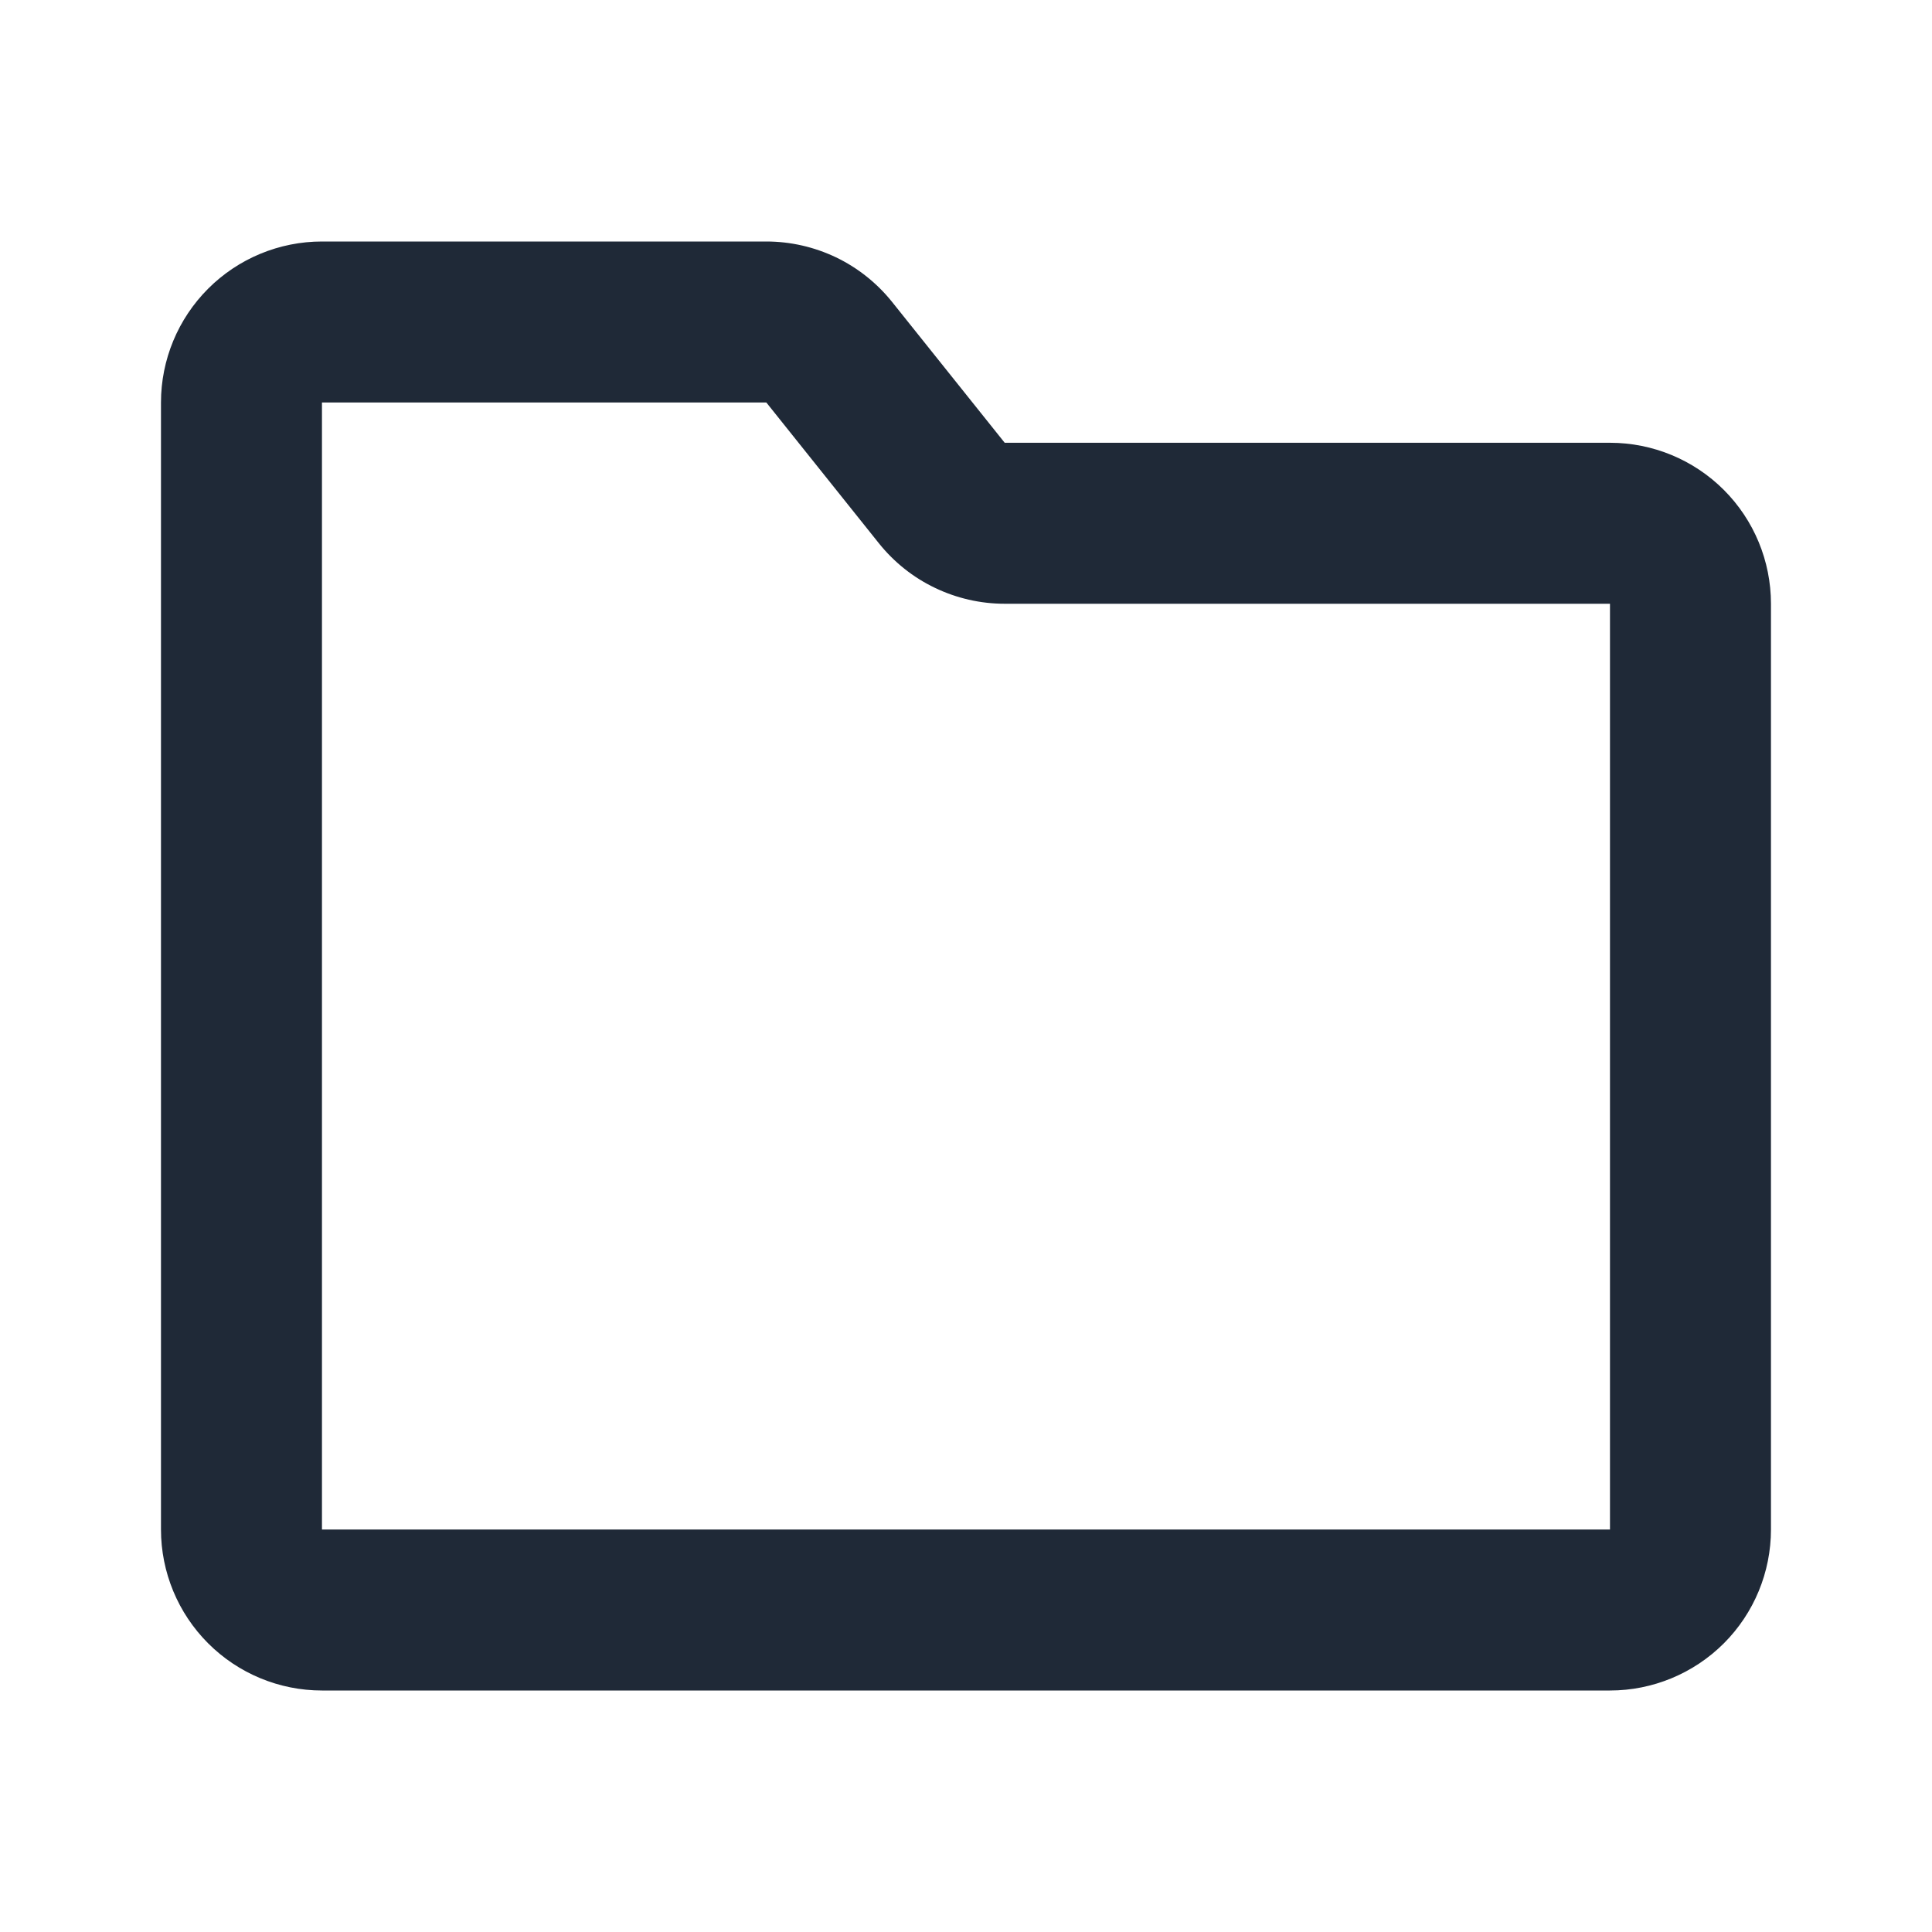
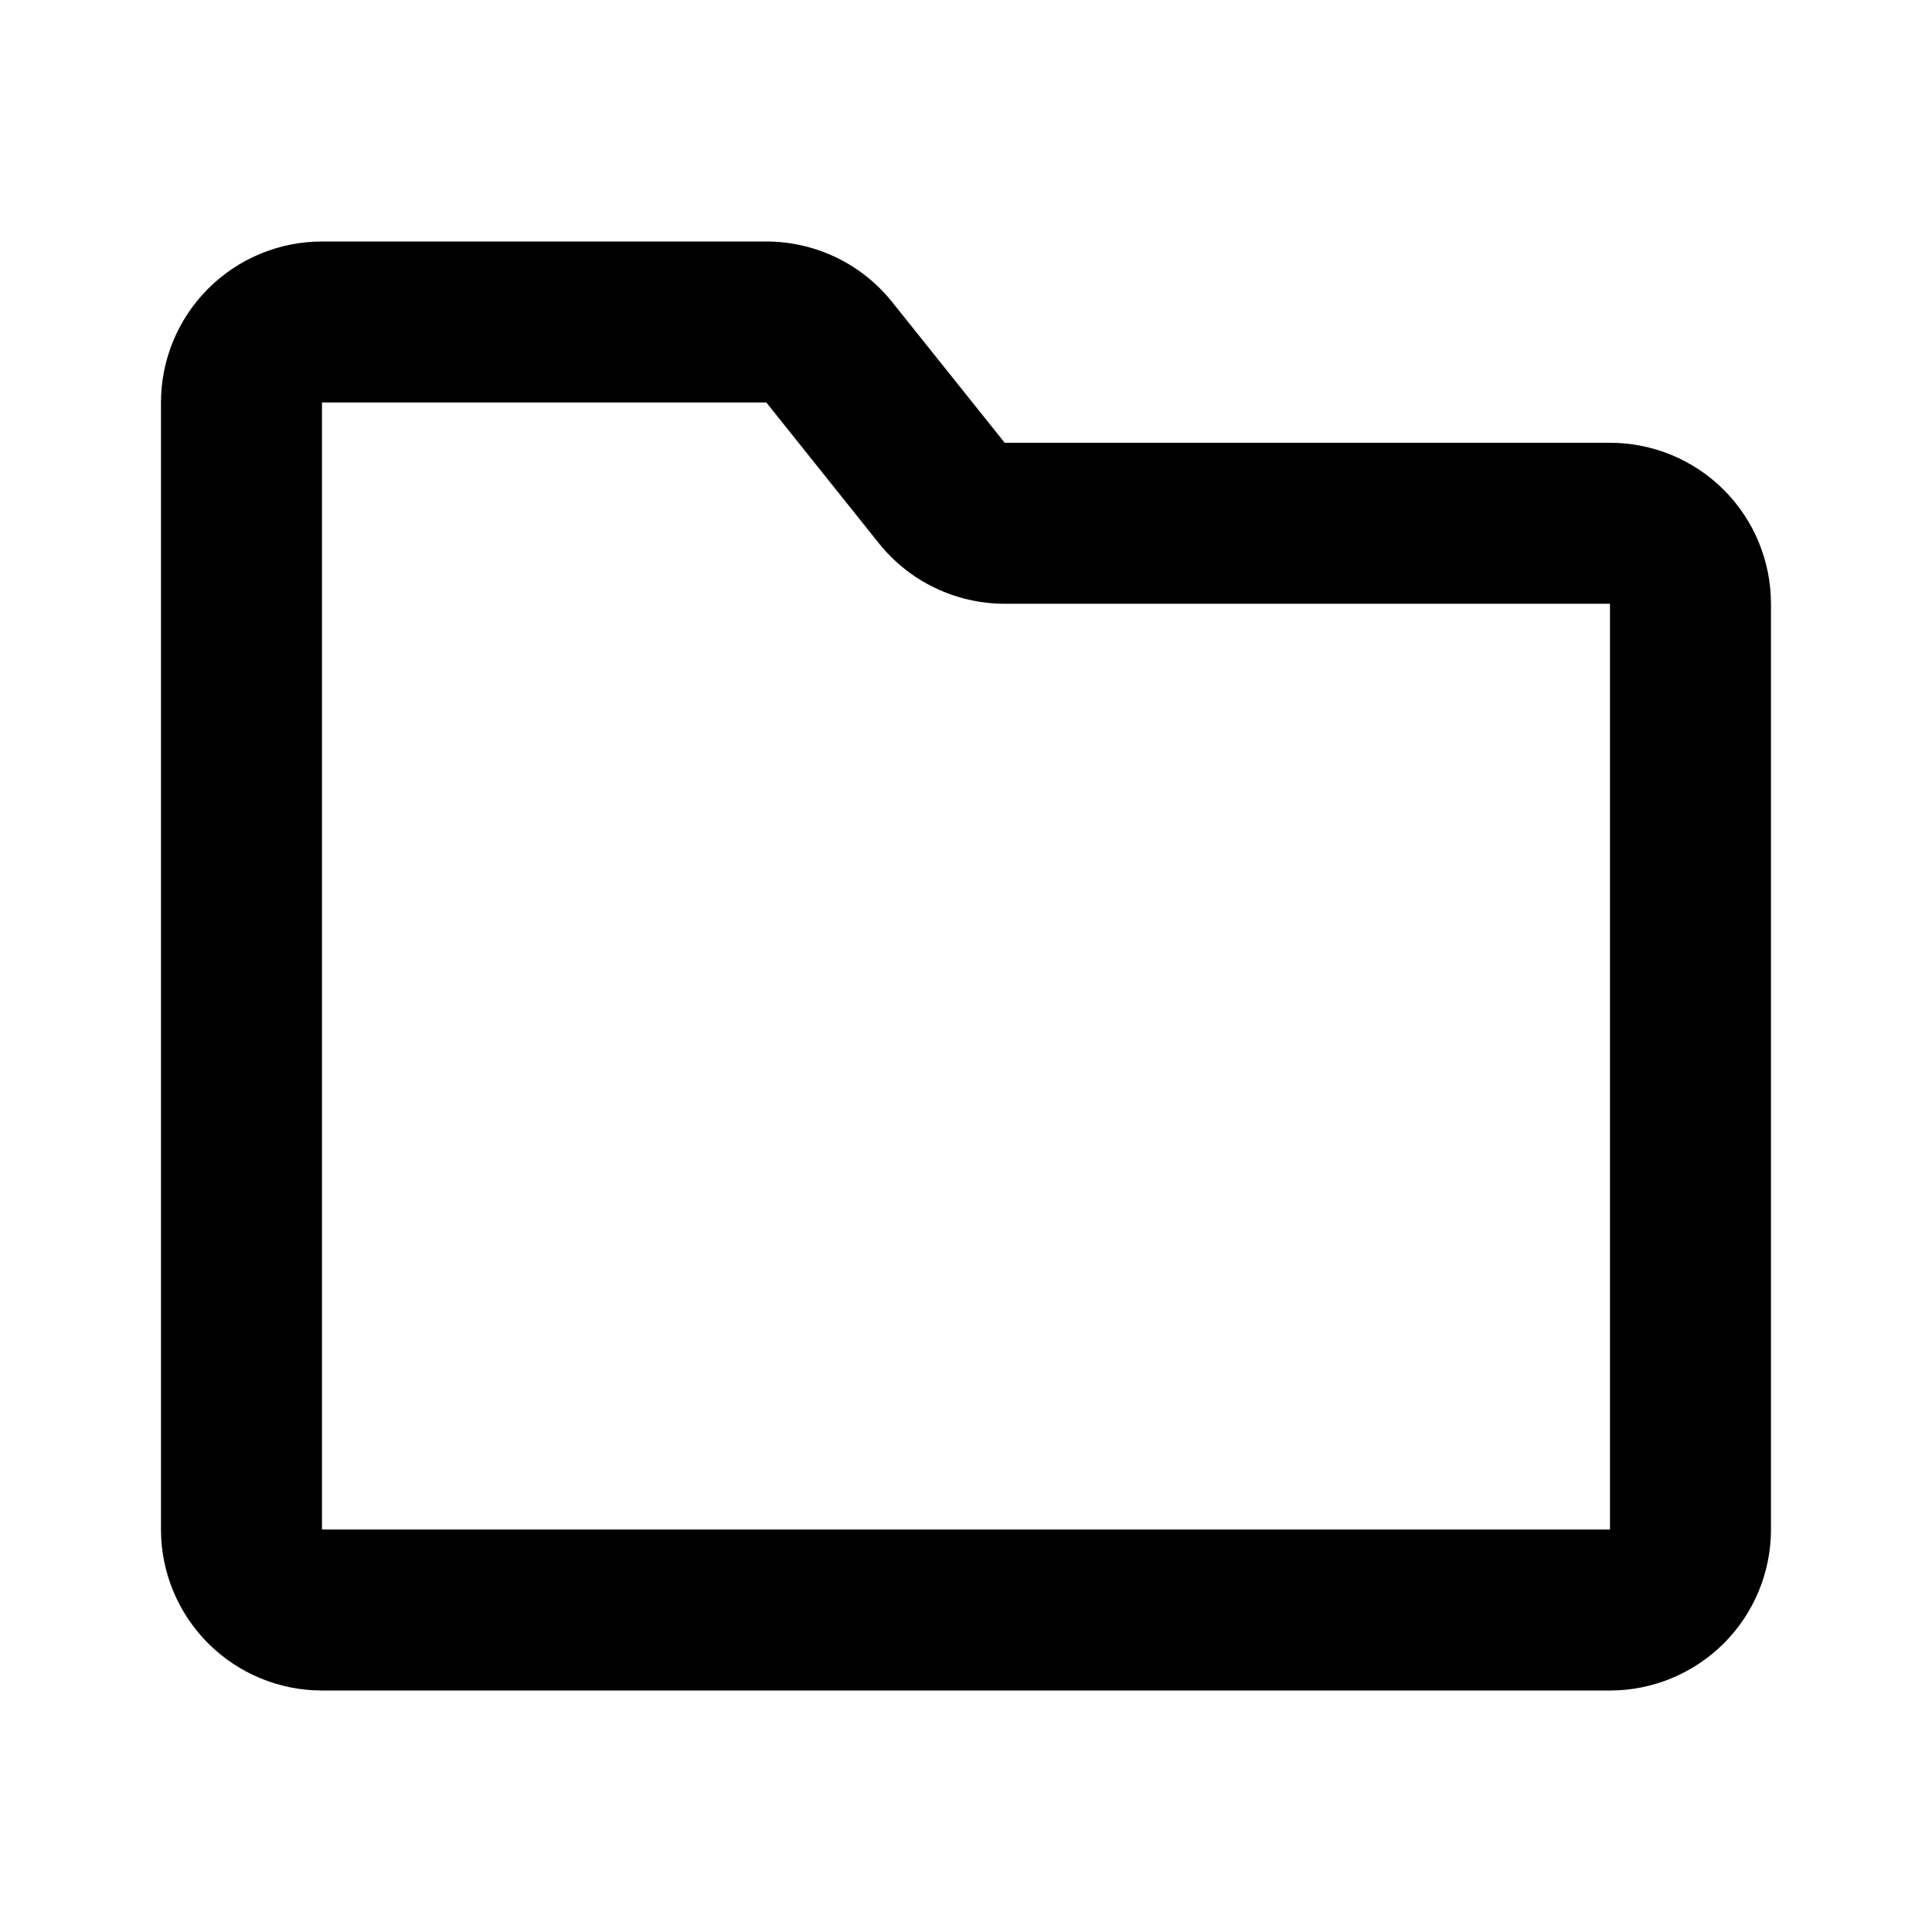
<svg xmlns="http://www.w3.org/2000/svg" width="34" height="34" viewBox="0 0 34 34" fill="none">
-   <path fill-rule="evenodd" clip-rule="evenodd" d="M2.833 7.083C2.833 6.332 3.132 5.611 3.663 5.08C4.194 4.549 4.915 4.25 5.666 4.25H13.486C13.911 4.25 14.33 4.346 14.713 4.529C15.096 4.713 15.432 4.981 15.698 5.312L17.681 7.792H28.333C29.084 7.792 29.805 8.09 30.337 8.622C30.868 9.153 31.166 9.874 31.166 10.625V26.917C31.166 27.668 30.868 28.389 30.337 28.92C29.805 29.451 29.084 29.75 28.333 29.75H5.666C4.915 29.75 4.194 29.451 3.663 28.92C3.132 28.389 2.833 27.668 2.833 26.917V7.083ZM13.486 7.083H5.666V26.917H28.333V10.625H17.68C17.255 10.625 16.836 10.529 16.453 10.345C16.07 10.162 15.734 9.894 15.468 9.562L13.486 7.083Z" fill="#1F2937" />
+   <path fill-rule="evenodd" clip-rule="evenodd" d="M2.833 7.083C2.833 6.332 3.132 5.611 3.663 5.08C4.194 4.549 4.915 4.25 5.666 4.25H13.486C13.911 4.25 14.33 4.346 14.713 4.529C15.096 4.713 15.432 4.981 15.698 5.312L17.681 7.792H28.333C29.084 7.792 29.805 8.09 30.337 8.622C30.868 9.153 31.166 9.874 31.166 10.625V26.917C31.166 27.668 30.868 28.389 30.337 28.92C29.805 29.451 29.084 29.75 28.333 29.75H5.666C4.915 29.75 4.194 29.451 3.663 28.92C3.132 28.389 2.833 27.668 2.833 26.917V7.083ZM13.486 7.083H5.666V26.917H28.333V10.625H17.68C17.255 10.625 16.836 10.529 16.453 10.345C16.07 10.162 15.734 9.894 15.468 9.562L13.486 7.083Z" fill="currentColor" />
</svg>
